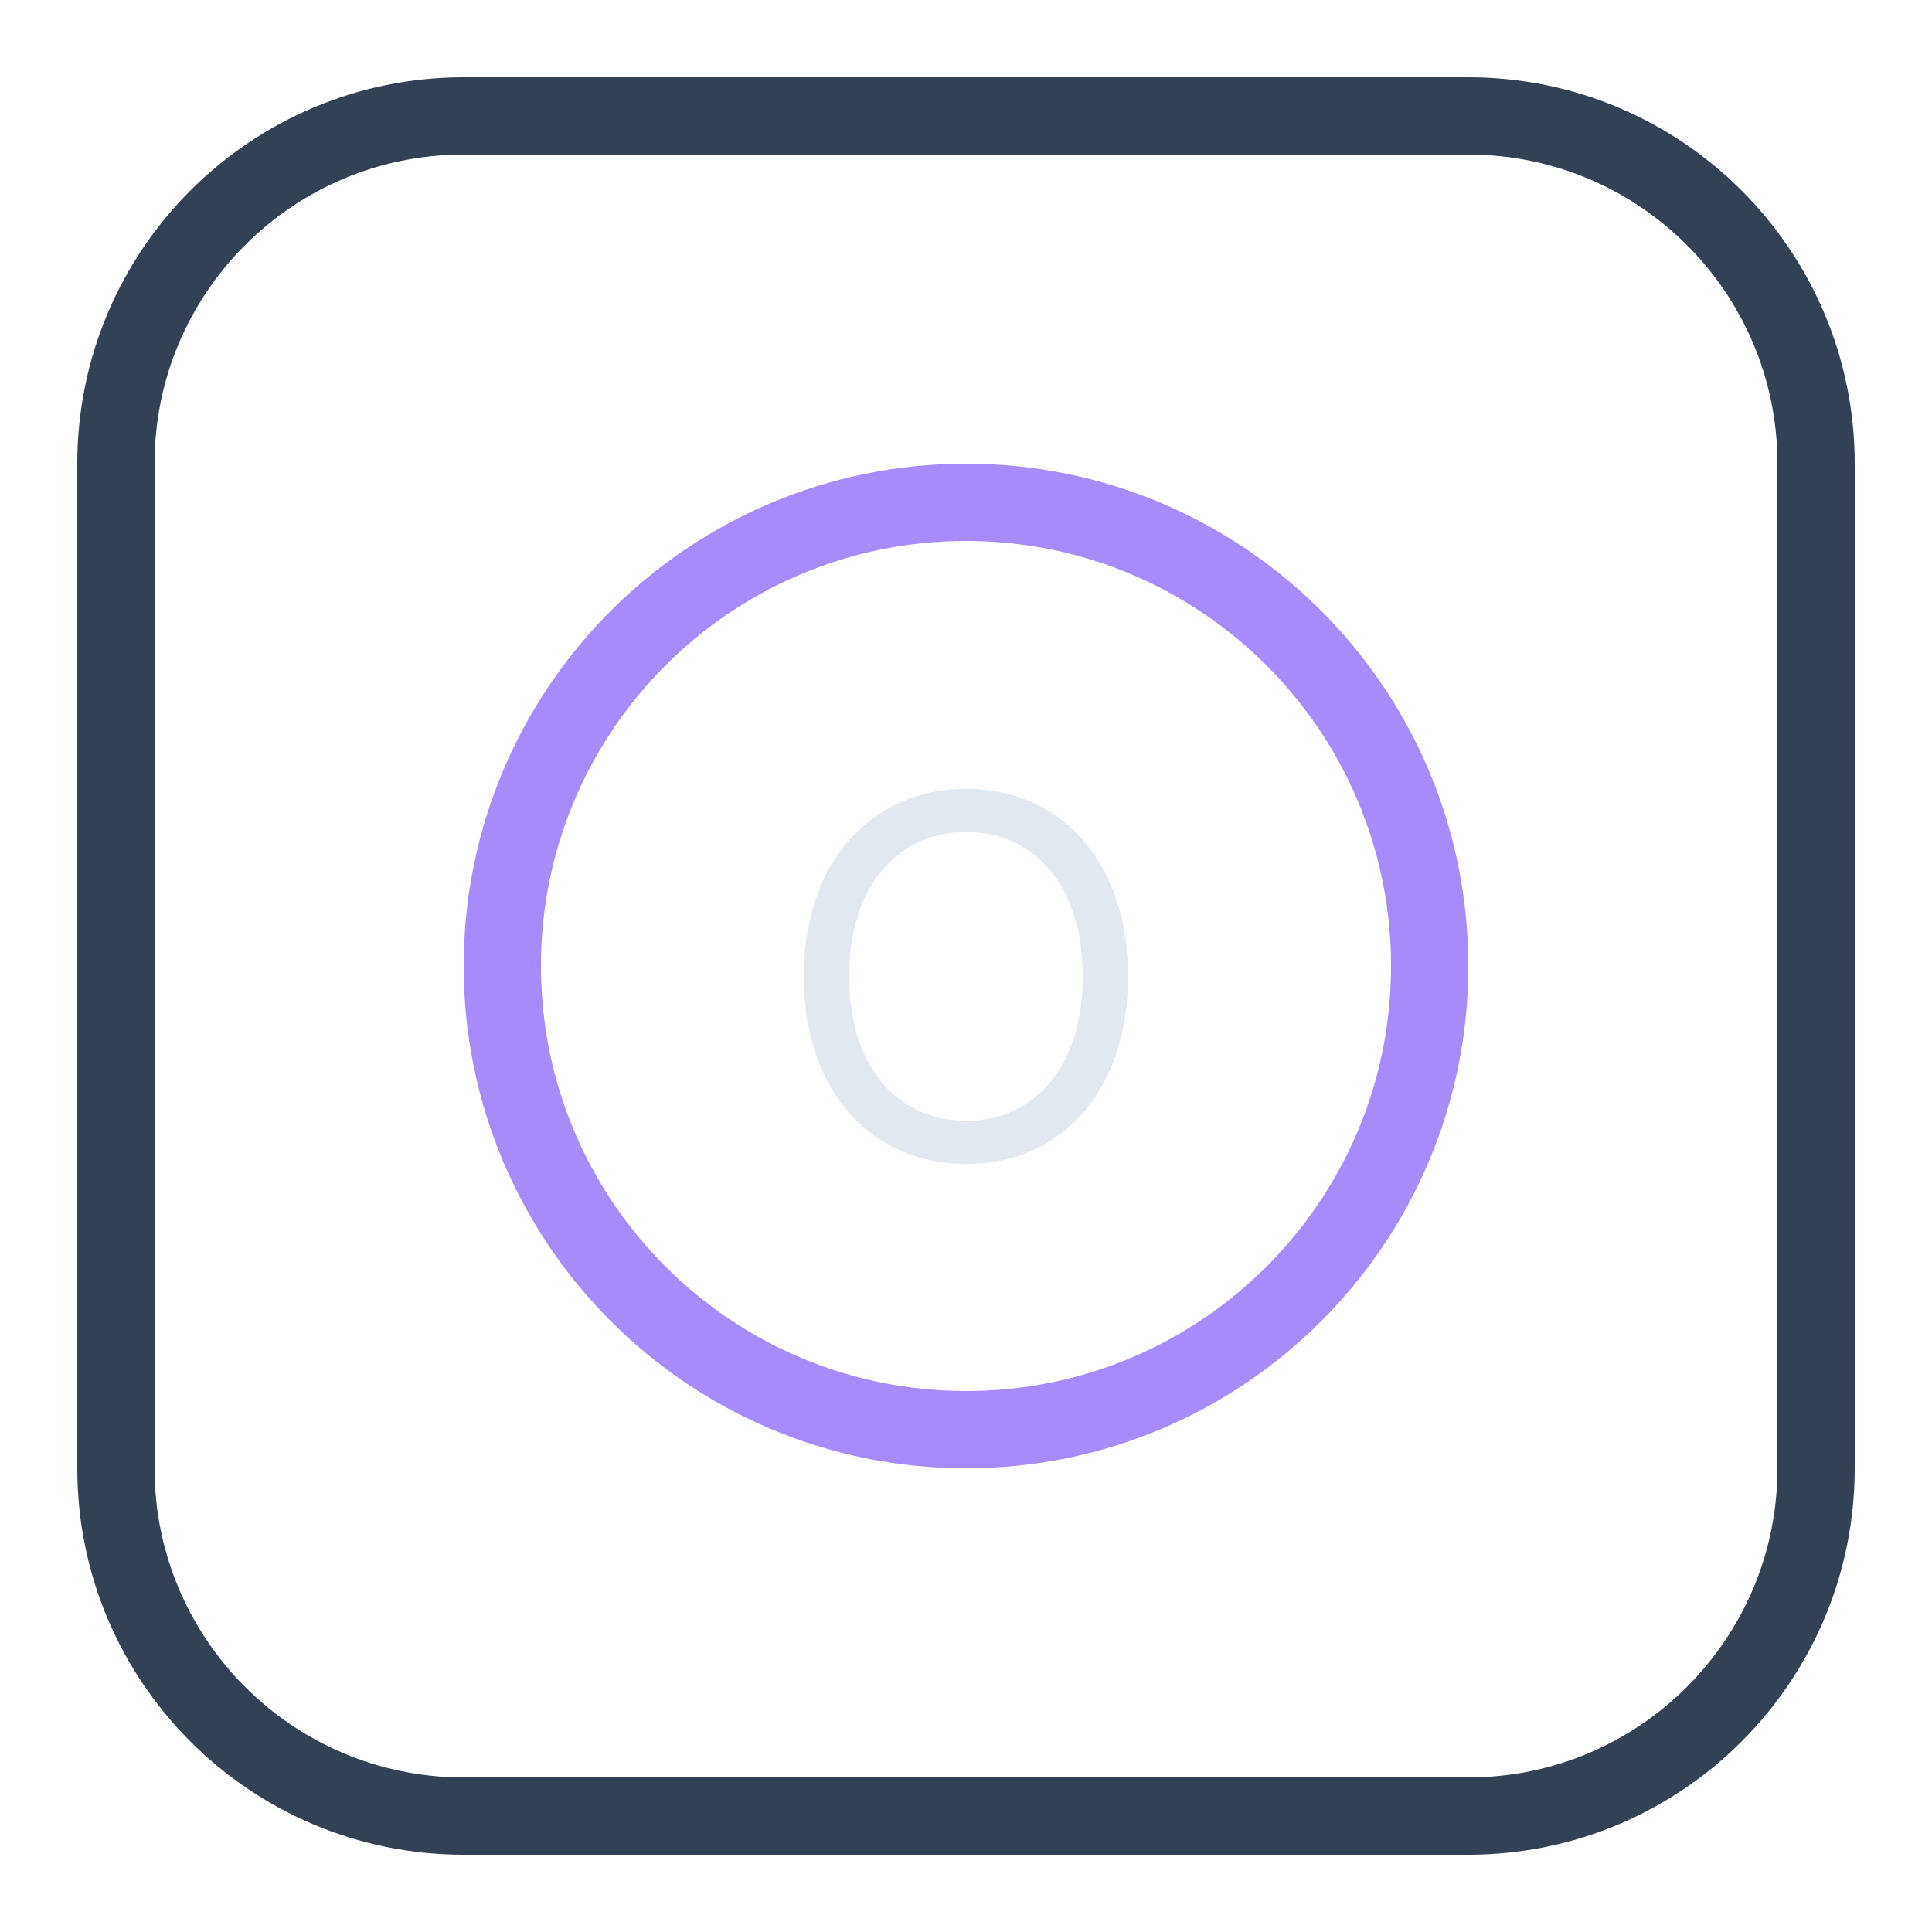
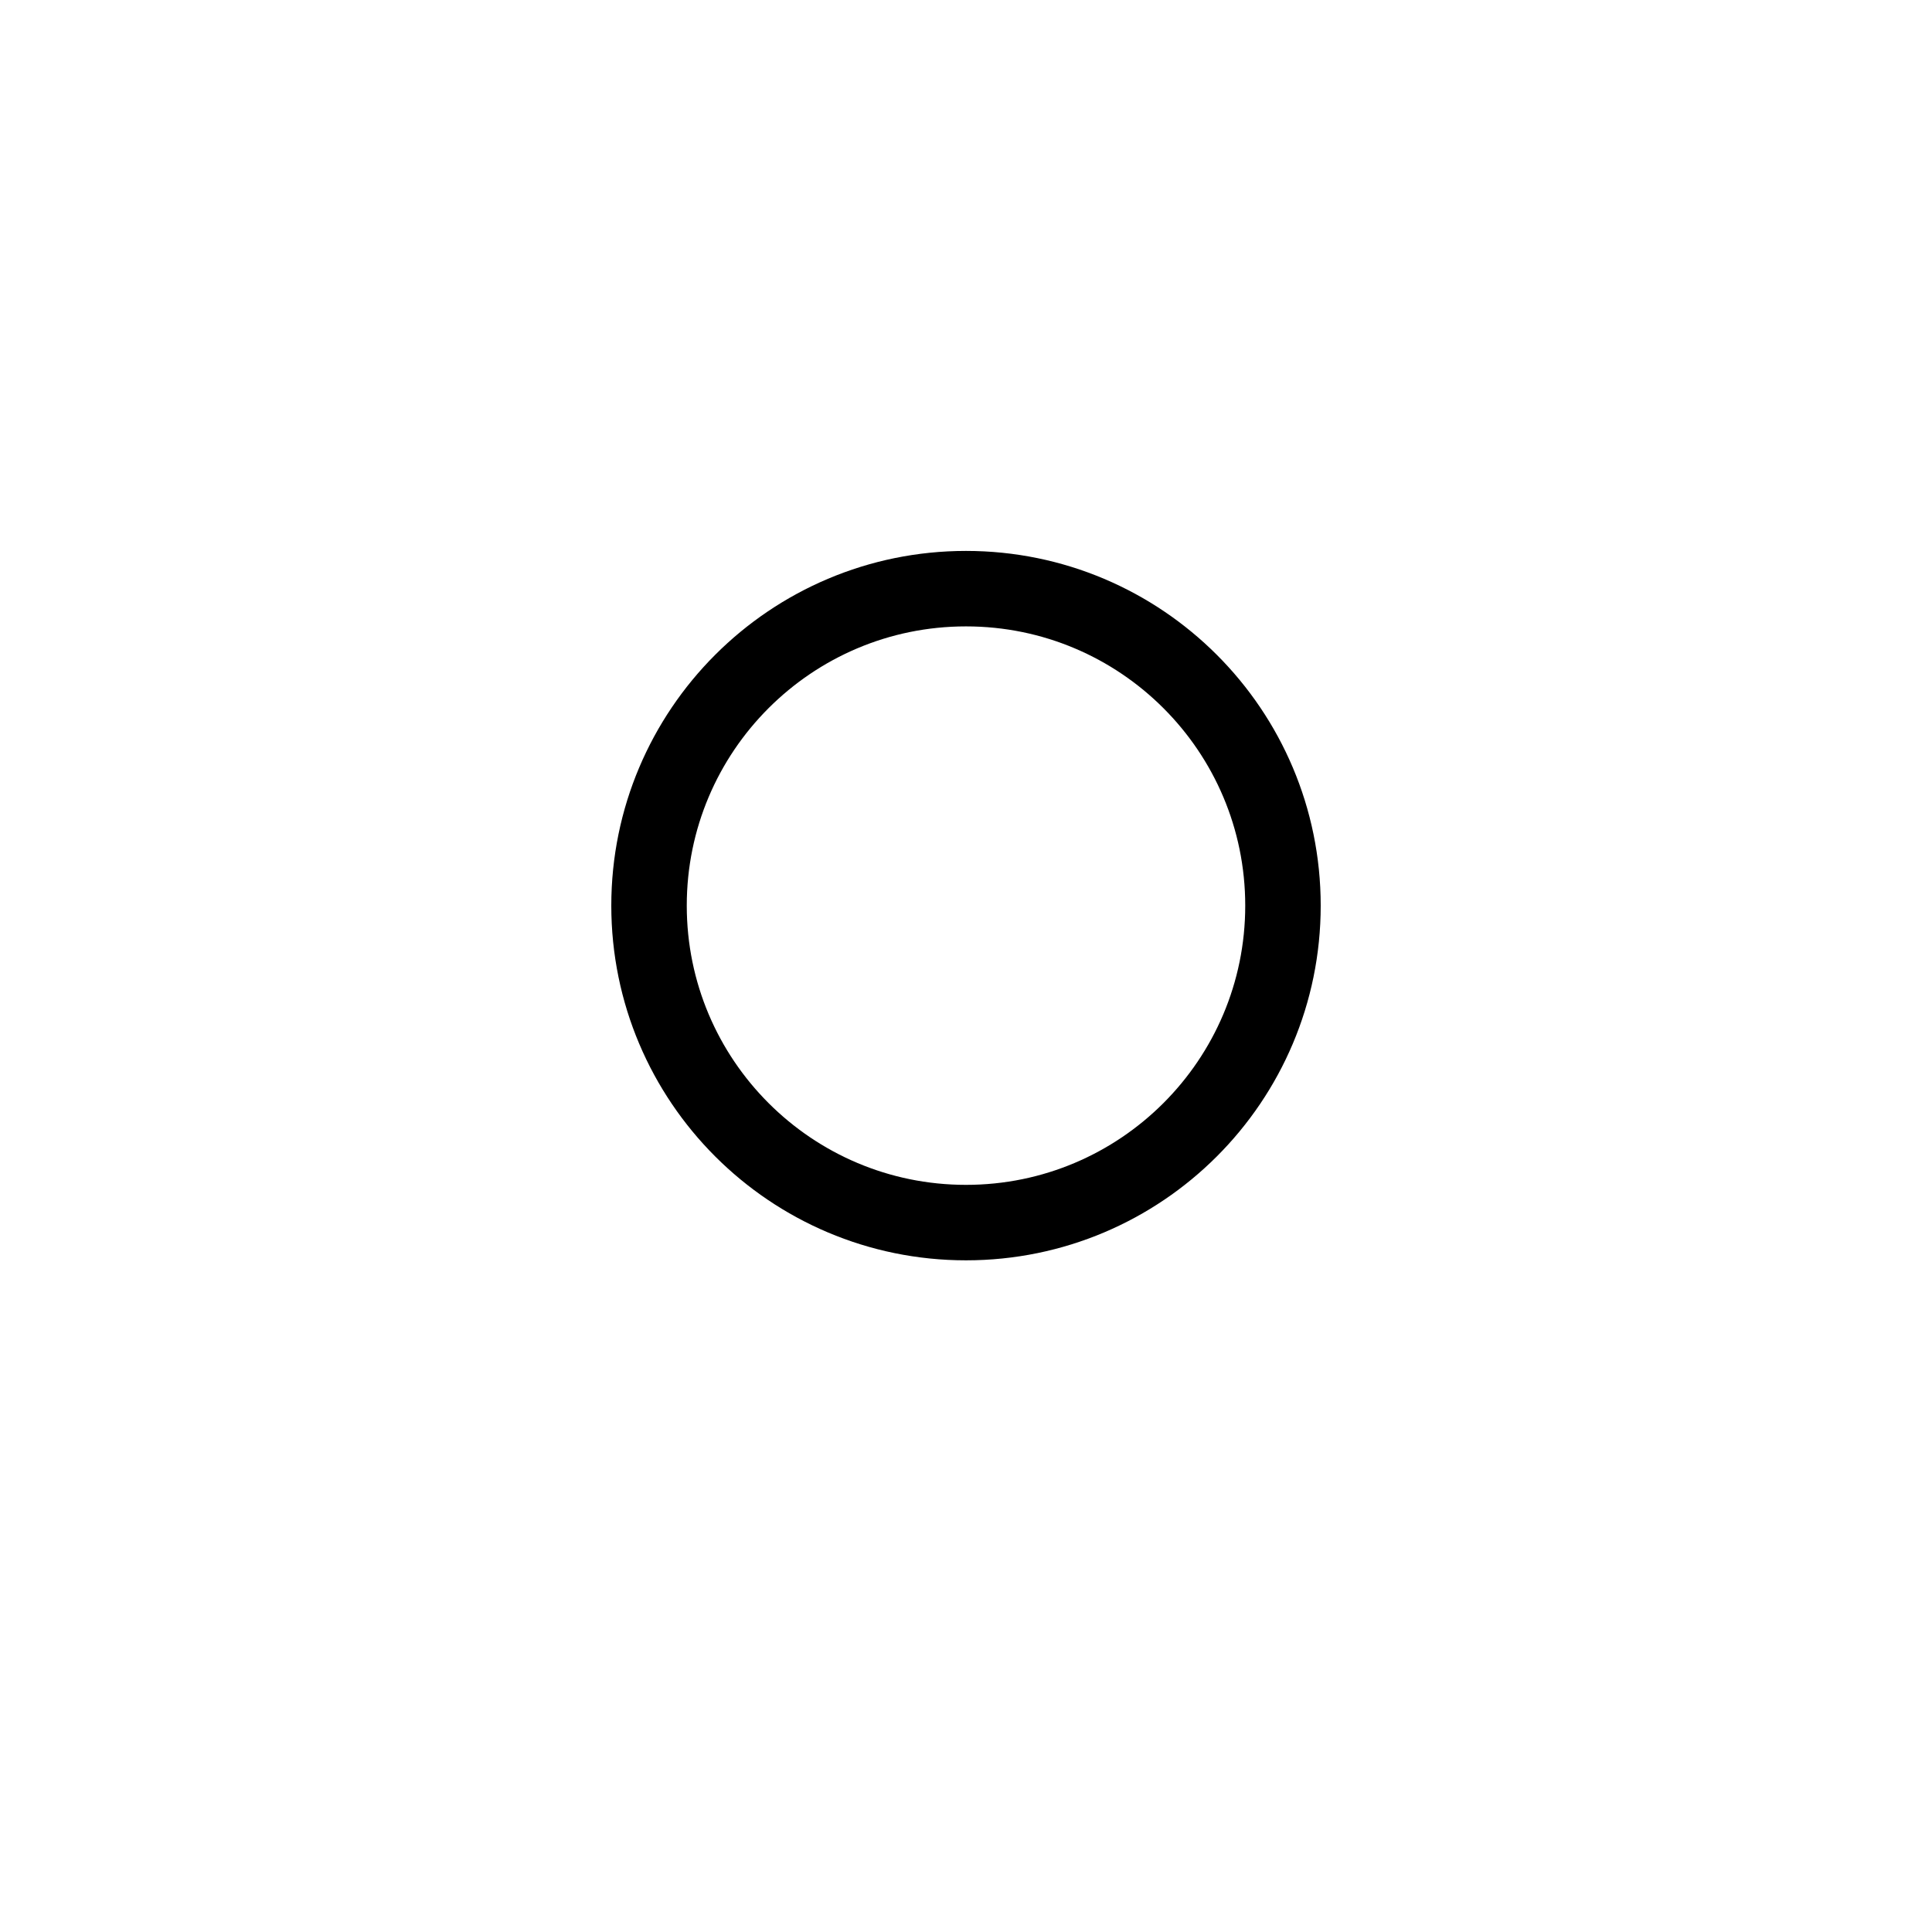
- <svg xmlns="http://www.w3.org/2000/svg" viewBox="0 0 100 100">
-   <rect x="6" y="6" width="88" height="88" rx="18" fill="none" stroke="#334155" stroke-width="4" />
-   <circle cx="50" cy="50" r="24" fill="none" stroke="#a78bfa" stroke-width="4" />
-   <text x="50" y="60" text-anchor="middle" font-family="ui-sans-serif, system-ui, -apple-system" font-size="26" fill="#e2e8f0">O</text>
+ <svg xmlns="http://www.w3.org/2000/svg" width="256" height="256" viewBox="0 0 256 256" role="img" aria-label="AstraGlyph phonetic symbol: o">
+   <g stroke="black" stroke-width="10" stroke-linecap="round" stroke-linejoin="round" fill="none">
+     <circle cx="128.00" cy="120.00" r="42.00" />
+   </g>
</svg>
